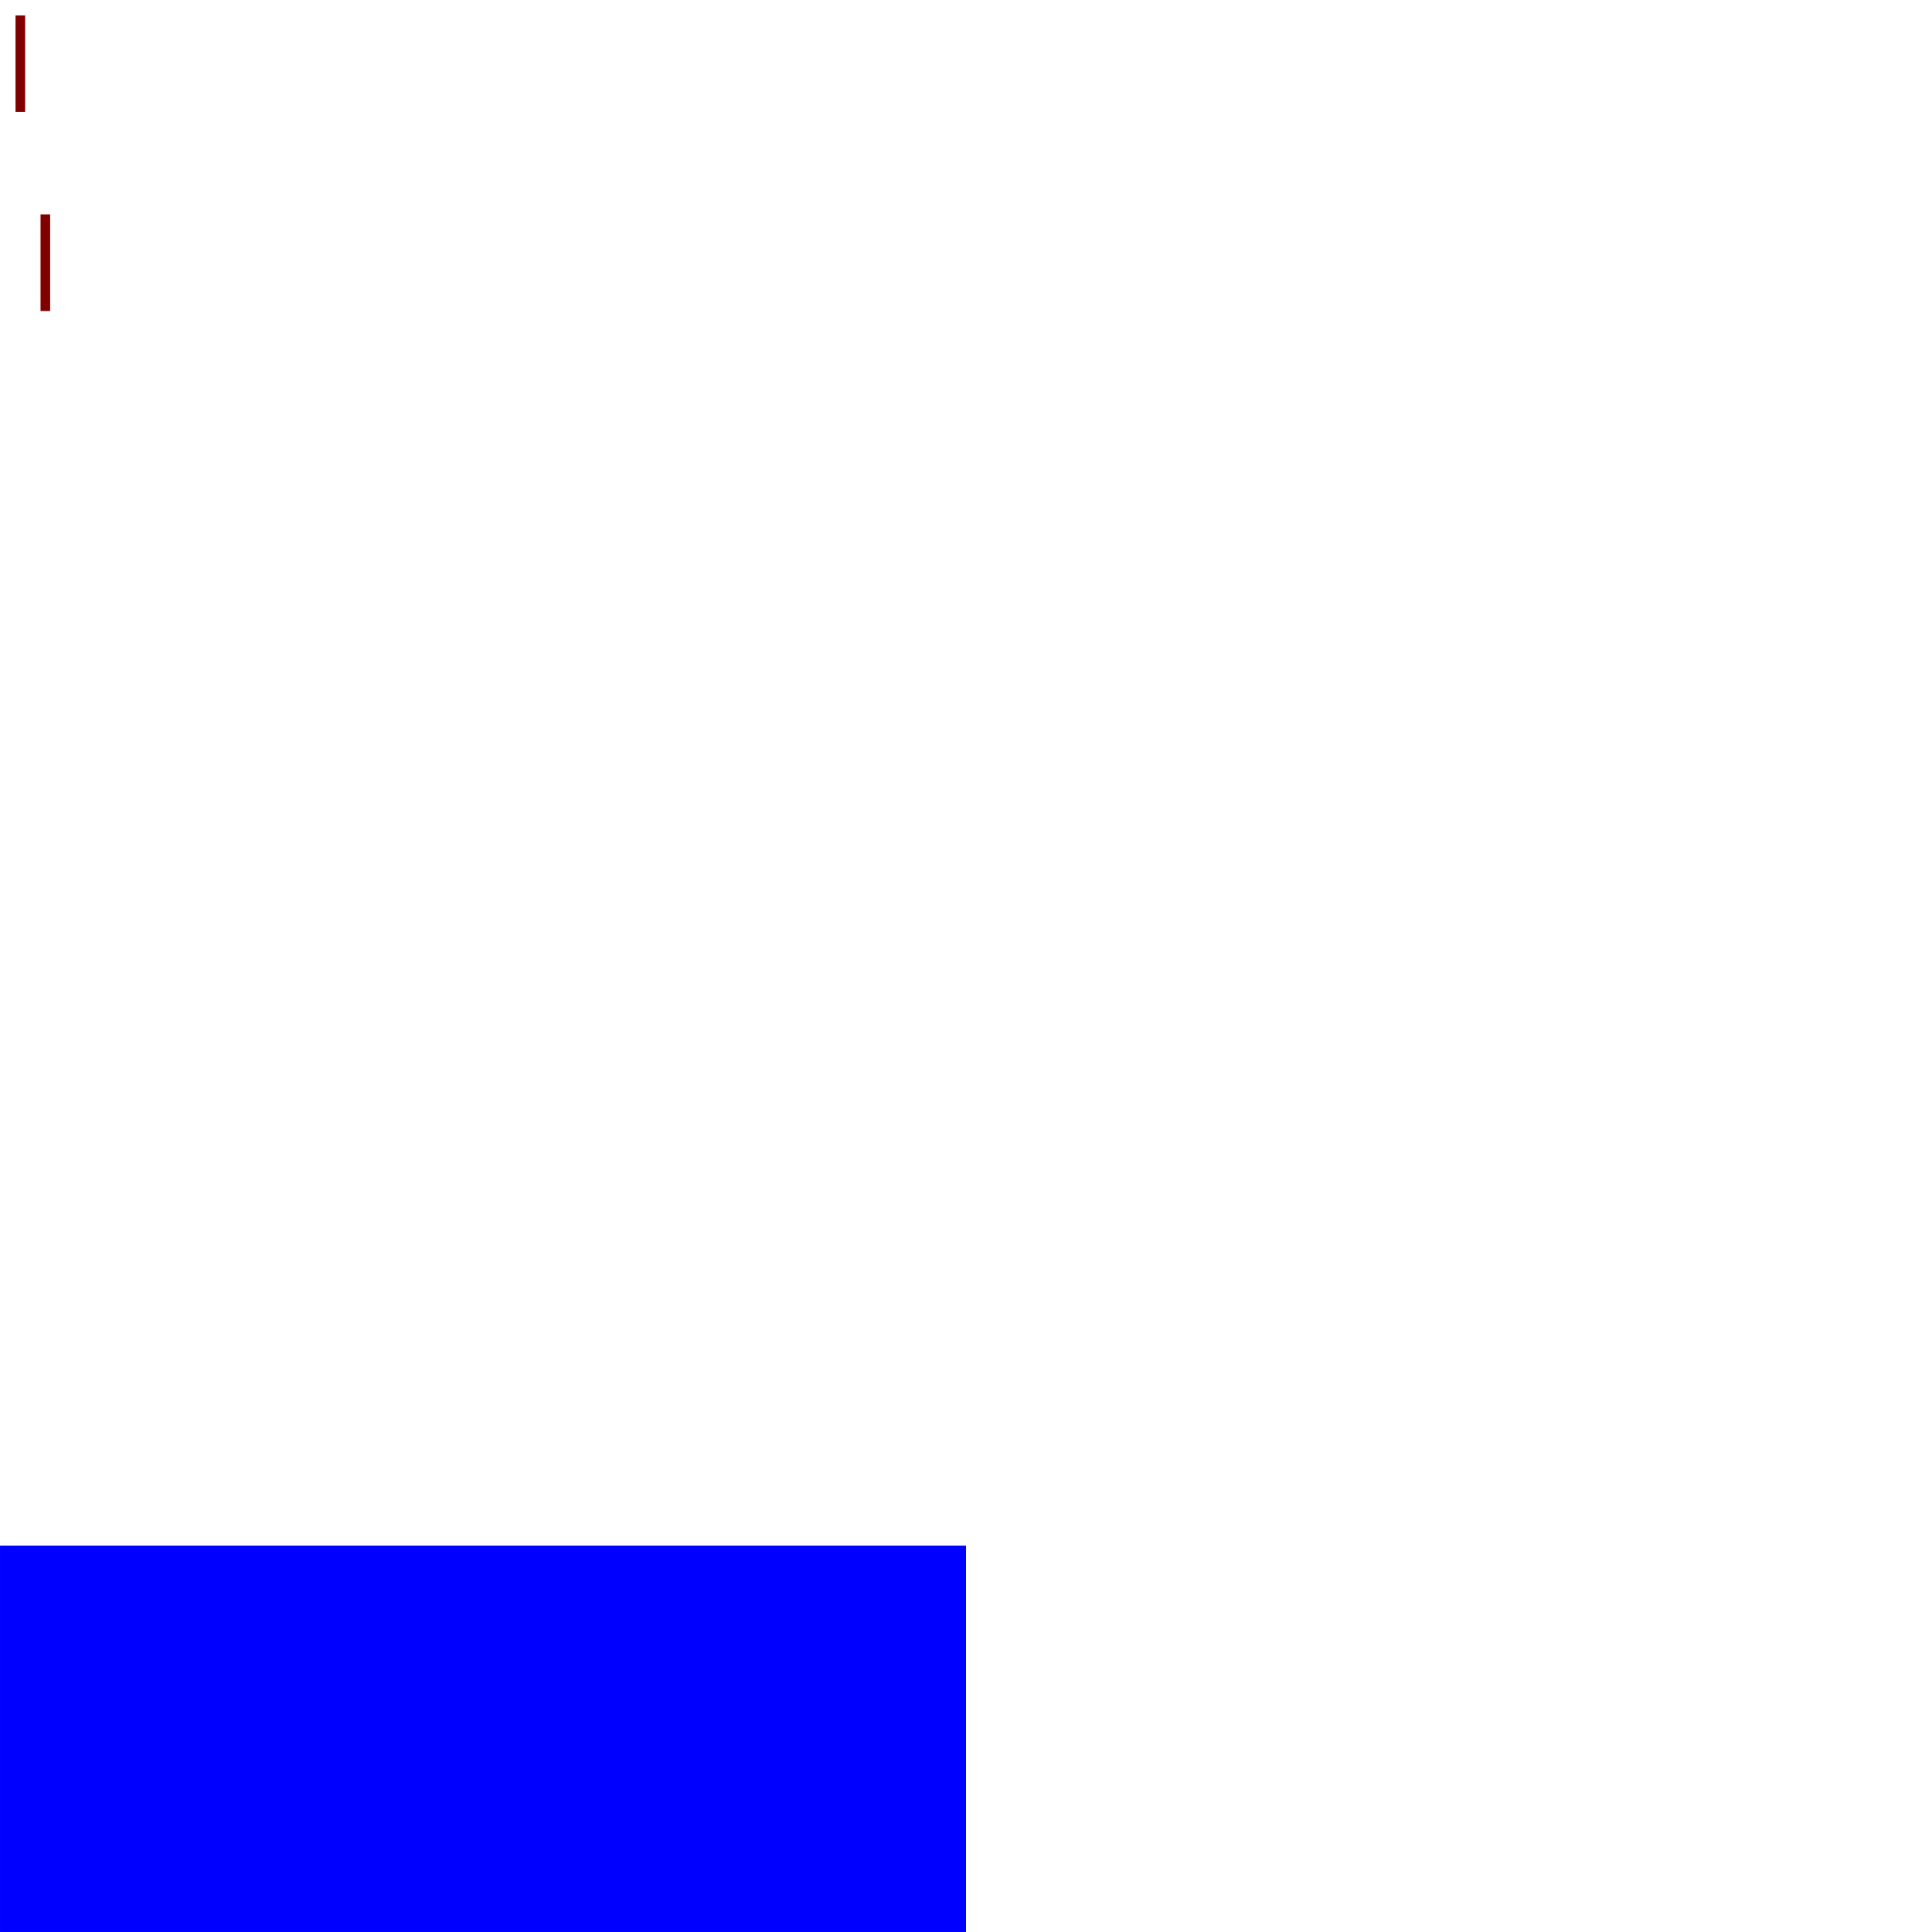
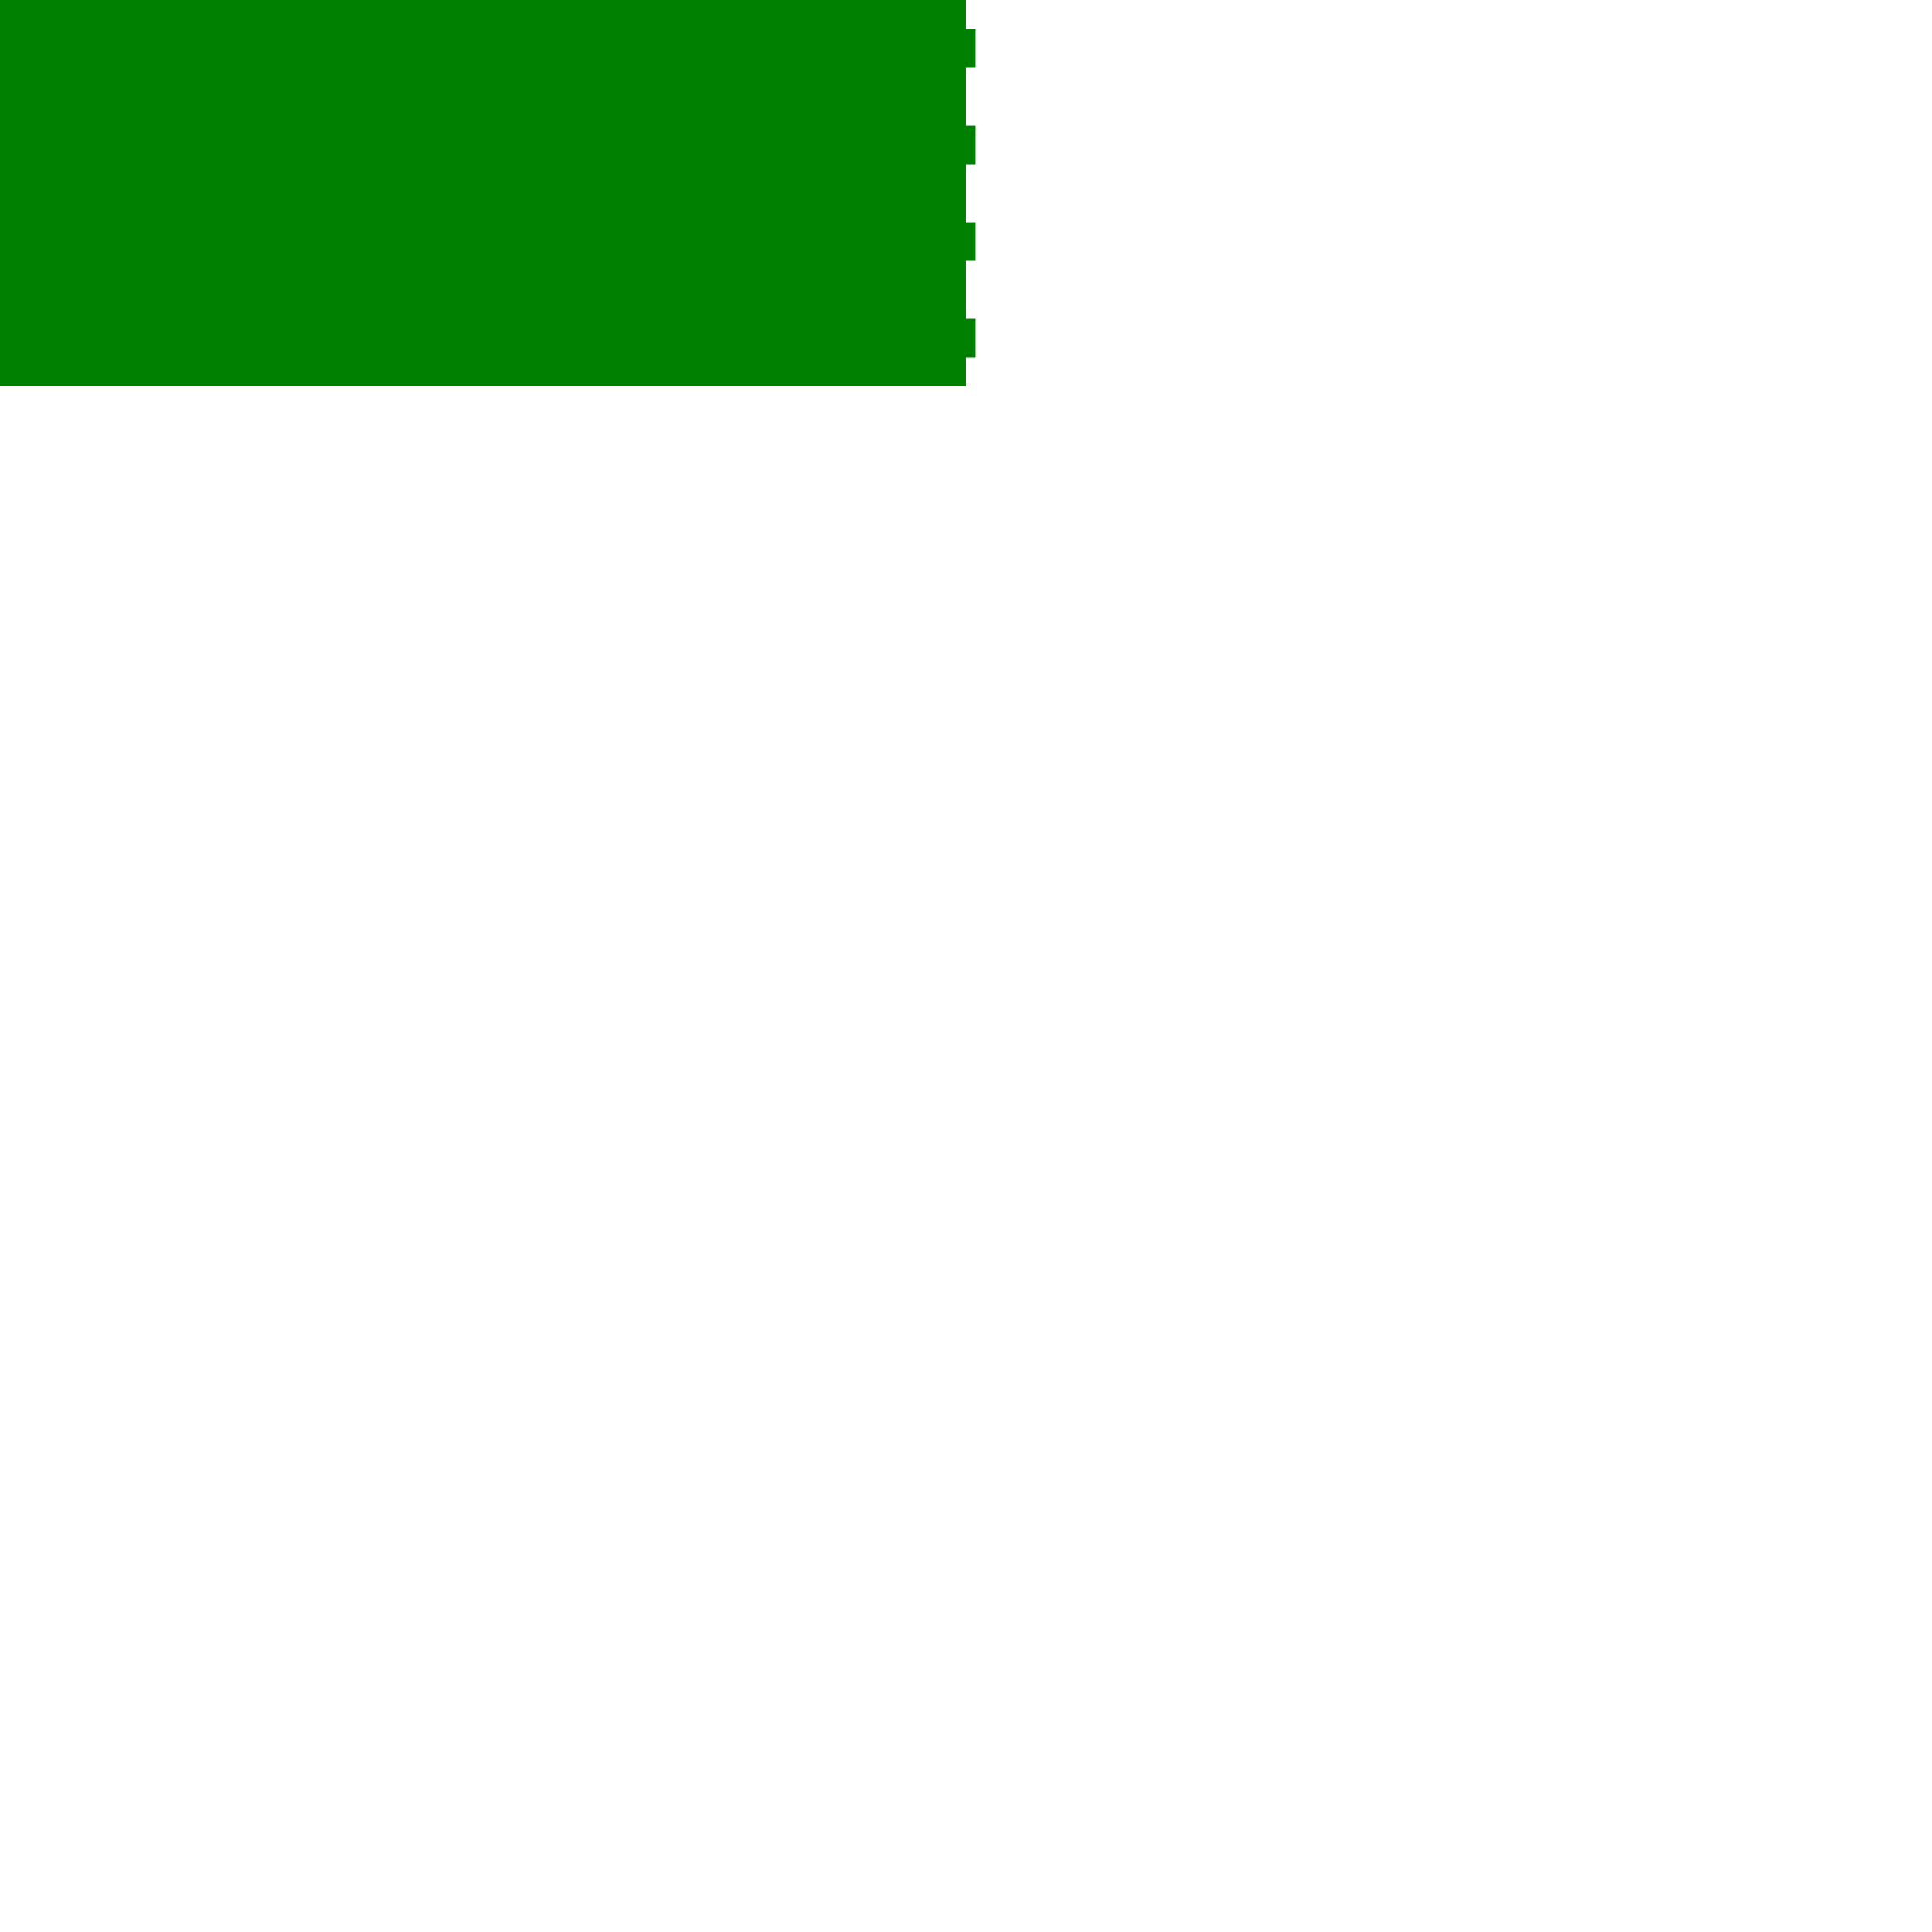
<svg xmlns="http://www.w3.org/2000/svg" width="1000mm" height="1000mm" viewBox="0 0 1000 1000" version="1.1" id="svg1606">
  <defs id="defs1600" />
  <g id="layer1" transform="translate(0,703)">
-     <rect style="fill:#0000ff;fill-opacity:1;stroke:#ff0000;stroke-width:0.01;stroke-miterlimit:5.92;stroke-dasharray:none;stroke-opacity:1" id="rect2163" width="499.99" height="199.99" x="0.005" y="97.005" />
-     <rect style="fill:#800000;fill-opacity:1;stroke:#ff0000;stroke-width:0.032;stroke-miterlimit:5.92;stroke-dasharray:none;stroke-opacity:1" id="rect2165" width="4.968" height="49.968" x="8.032" y="-695" />
-     <rect style="fill:#800000;fill-opacity:1;stroke:#ff0000;stroke-width:0.032;stroke-miterlimit:5.92;stroke-dasharray:none;stroke-opacity:1" id="rect2165-2" width="4.968" height="49.968" x="21" y="-592" />
+     <path style="fill:#008000;fill-opacity:1;stroke:#ff0000;stroke-width:0.038;stroke-miterlimit:5.92;stroke-dasharray:none;stroke-opacity:1" d="M 0 0 L 0 56.693 L -18.844 56.693 L -18.844 132.23 L 0 132.23 L 0 245.723 L -18.844 245.723 L -18.844 321.26 L 0 321.26 L 0 434.699 L -18.844 434.699 L -18.844 510.236 L 0 510.236 L 0 623.621 L -18.844 623.621 L -18.844 699.16 L 0 699.16 L 0 755.867 L 1889.727 755.867 L 1889.727 699.213 L 1908.607 699.213 L 1908.607 623.676 L 1889.727 623.676 L 1889.727 510.289 L 1908.607 510.289 L 1908.607 434.752 L 1889.727 434.752 L 1889.727 321.312 L 1908.607 321.312 L 1908.607 245.775 L 1889.727 245.775 L 1889.727 132.283 L 1908.607 132.283 L 1908.607 56.746 L 1889.727 56.746 L 1889.727 0 L 0 0 z " transform="matrix(0.2645833,0,0,0.2645833,0,-703)" id="rect2163" />
  </g>
</svg>
